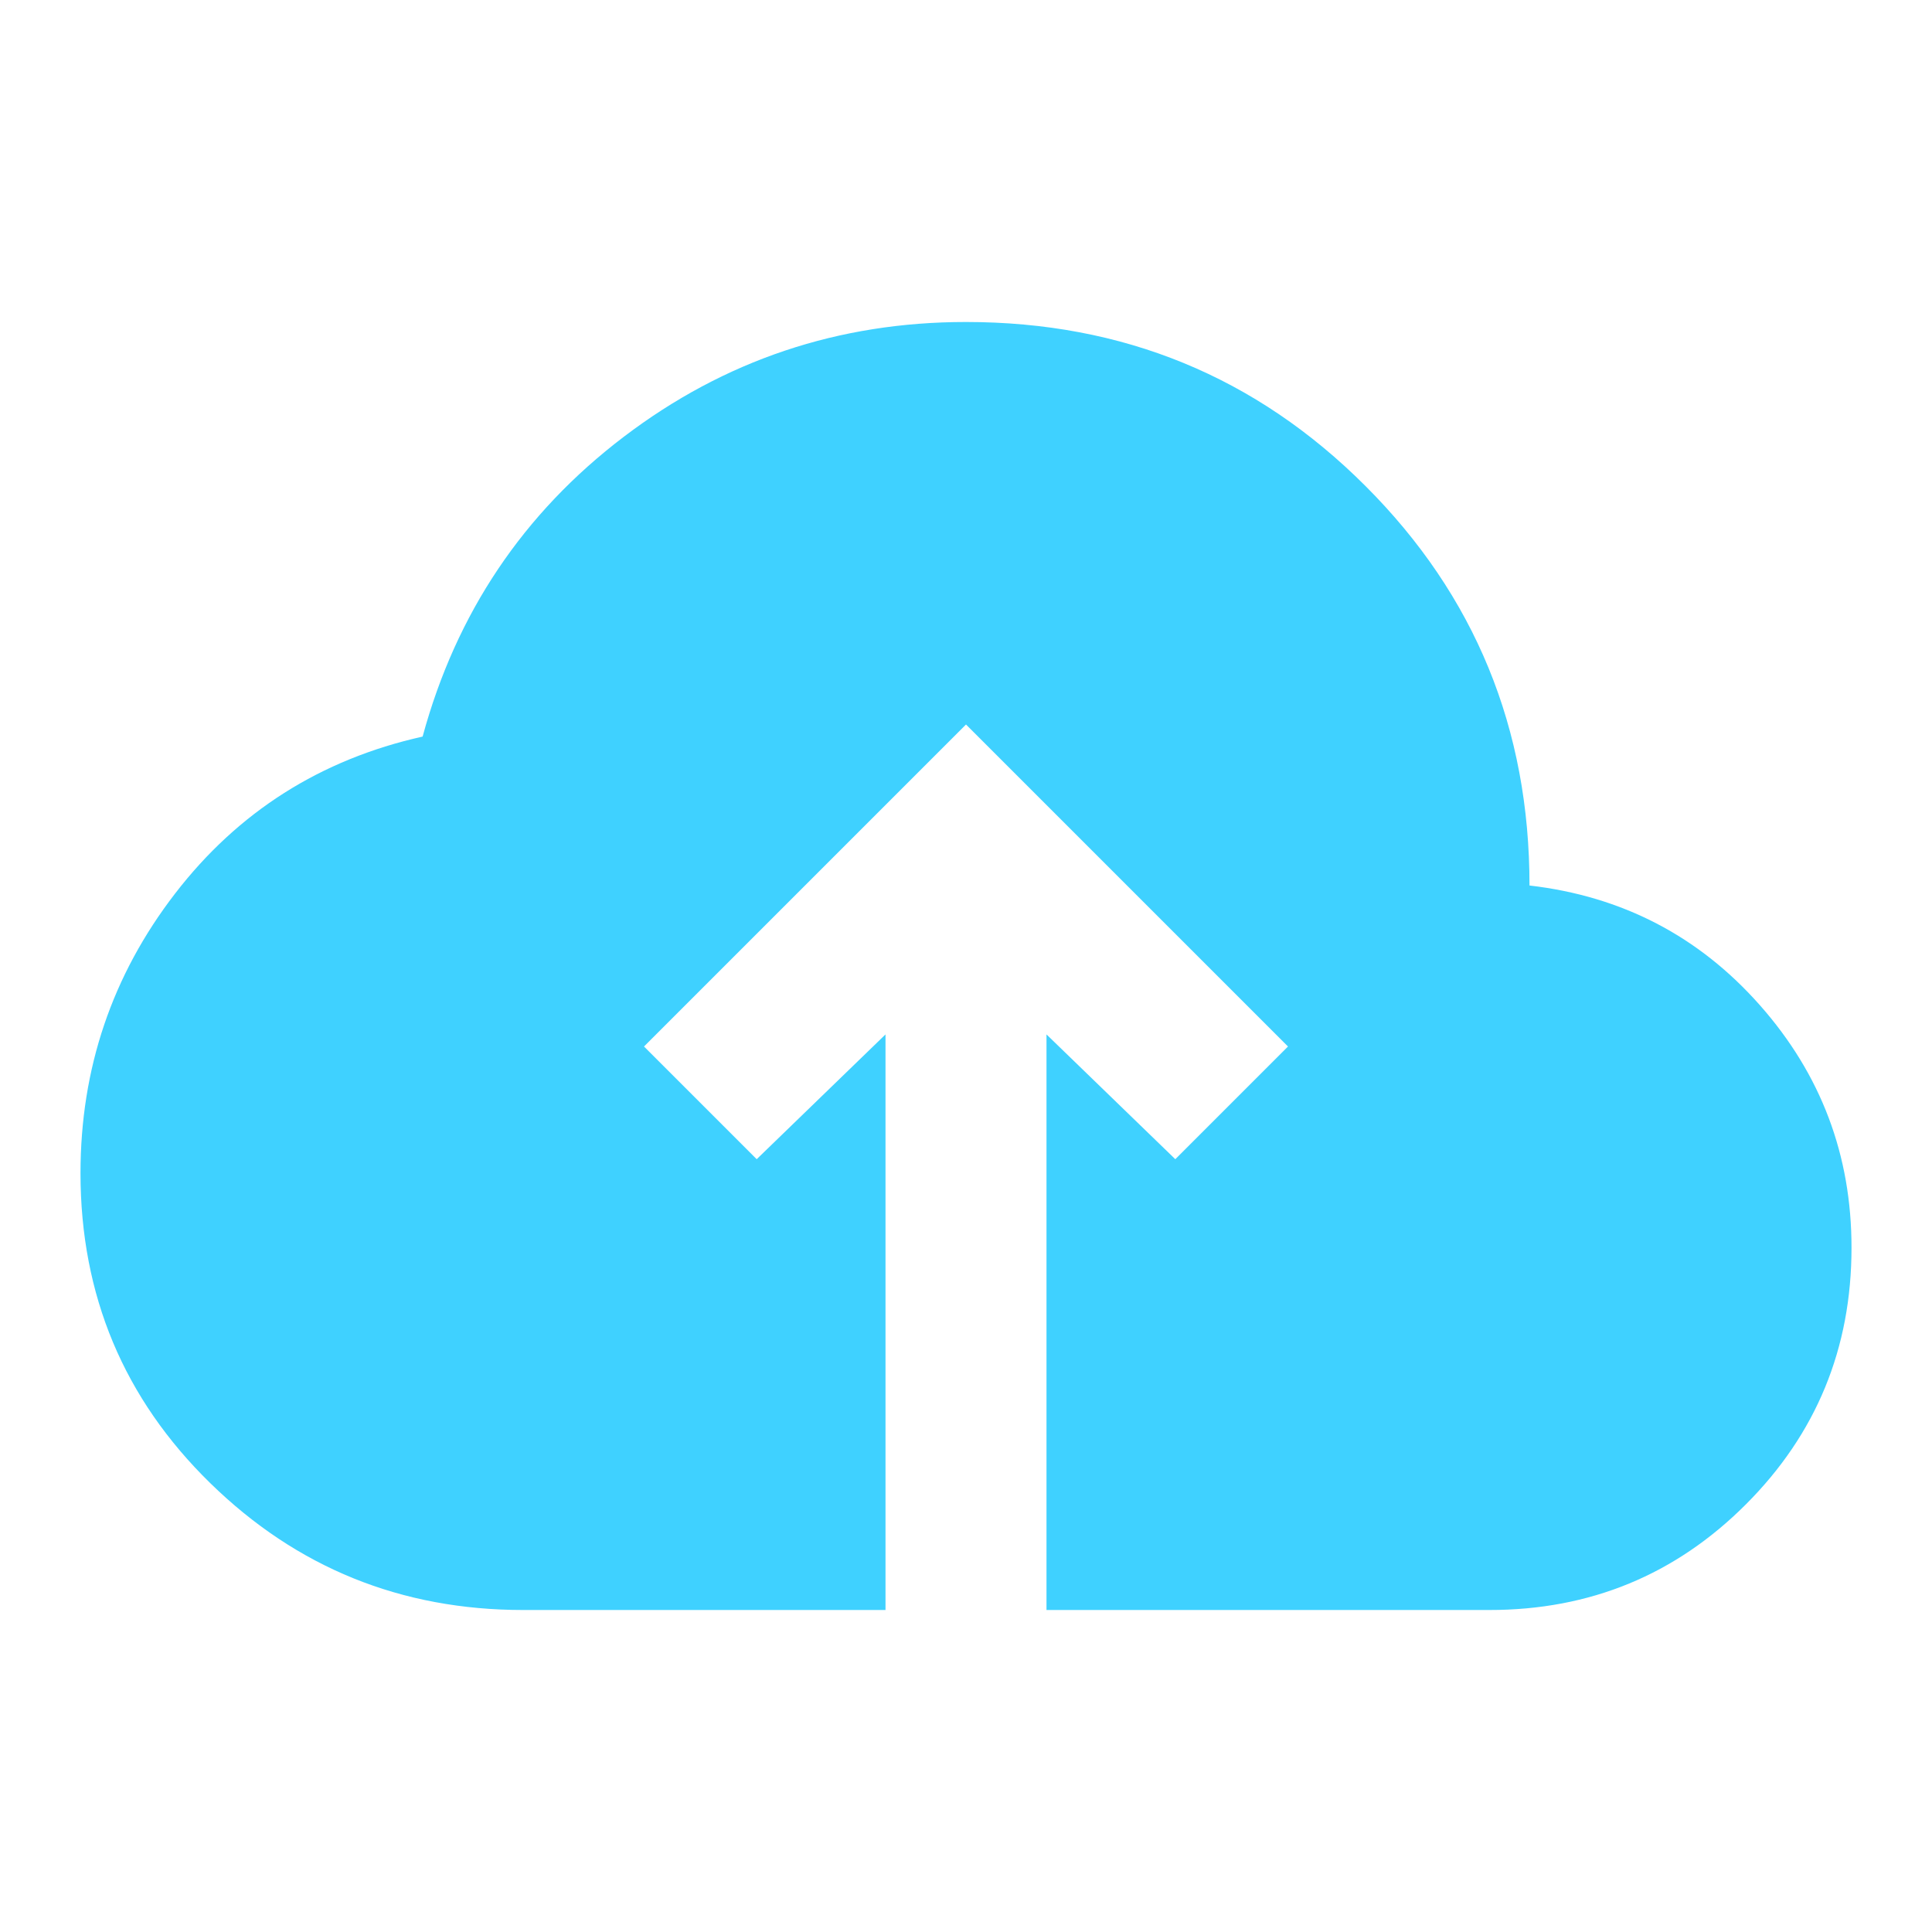
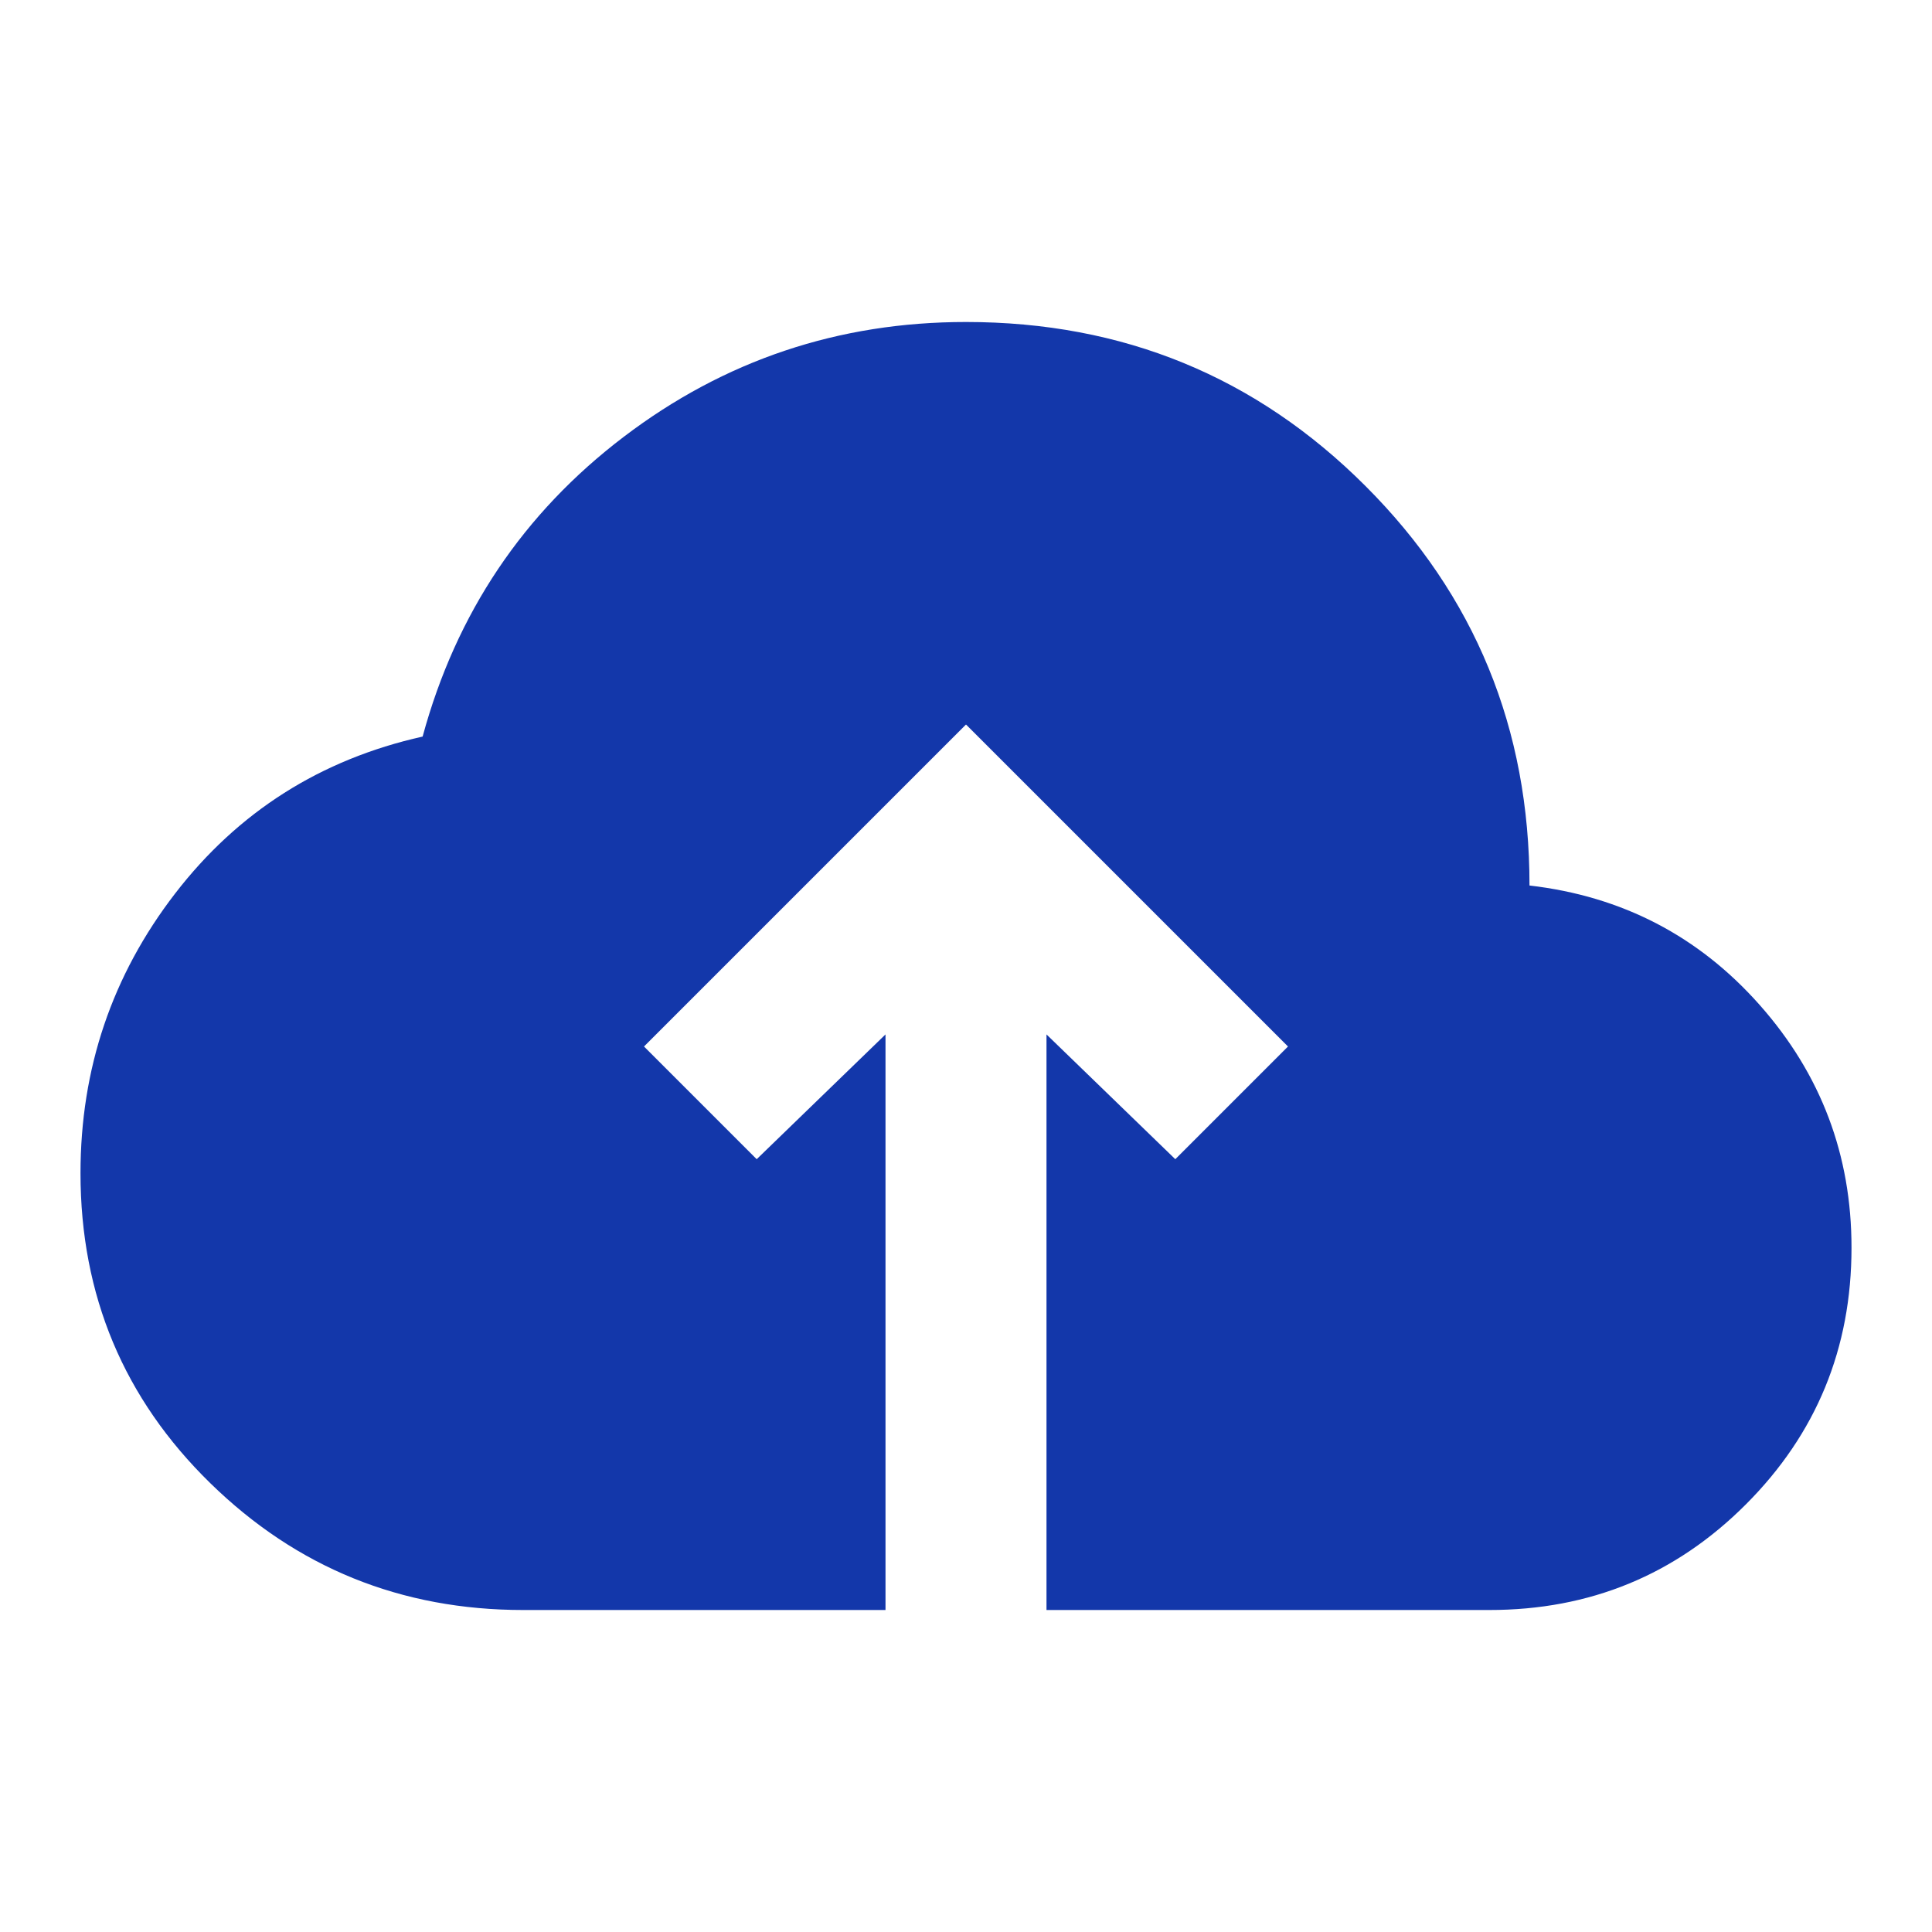
<svg xmlns="http://www.w3.org/2000/svg" width="158" height="158" viewBox="0 0 158 158" fill="none">
-   <path d="M72.417 131.667H42.792C32.807 131.667 24.277 128.21 17.202 121.298C10.127 114.385 6.588 105.937 6.583 95.952C6.583 87.394 9.162 79.768 14.319 73.075C19.476 66.382 26.224 62.103 34.562 60.237C37.306 50.143 42.792 41.969 51.021 35.715C59.25 29.46 68.576 26.333 79 26.333C91.838 26.333 102.729 30.806 111.673 39.75C120.618 48.695 125.088 59.584 125.083 72.417C132.654 73.294 138.937 76.56 143.931 82.213C148.926 87.865 151.421 94.475 151.417 102.042C151.417 110.271 148.538 117.267 142.779 123.029C137.021 128.792 130.025 131.671 121.792 131.667H85.583V84.596L96.117 94.8L105.333 85.583L79 59.25L52.667 85.583L61.883 94.8L72.417 84.596V131.667Z" fill="#3FD1FF" />
+   <path d="M72.417 131.667H42.792C32.807 131.667 24.277 128.21 17.202 121.298C10.127 114.385 6.588 105.937 6.583 95.952C6.583 87.394 9.162 79.768 14.319 73.075C19.476 66.382 26.224 62.103 34.562 60.237C37.306 50.143 42.792 41.969 51.021 35.715C59.25 29.46 68.576 26.333 79 26.333C91.838 26.333 102.729 30.806 111.673 39.75C120.618 48.695 125.088 59.584 125.083 72.417C132.654 73.294 138.937 76.56 143.931 82.213C148.926 87.865 151.421 94.475 151.417 102.042C151.417 110.271 148.538 117.267 142.779 123.029C137.021 128.792 130.025 131.671 121.792 131.667H85.583V84.596L96.117 94.8L105.333 85.583L79 59.25L52.667 85.583L61.883 94.8L72.417 84.596V131.667Z" fill="#1337AA" />
</svg>
